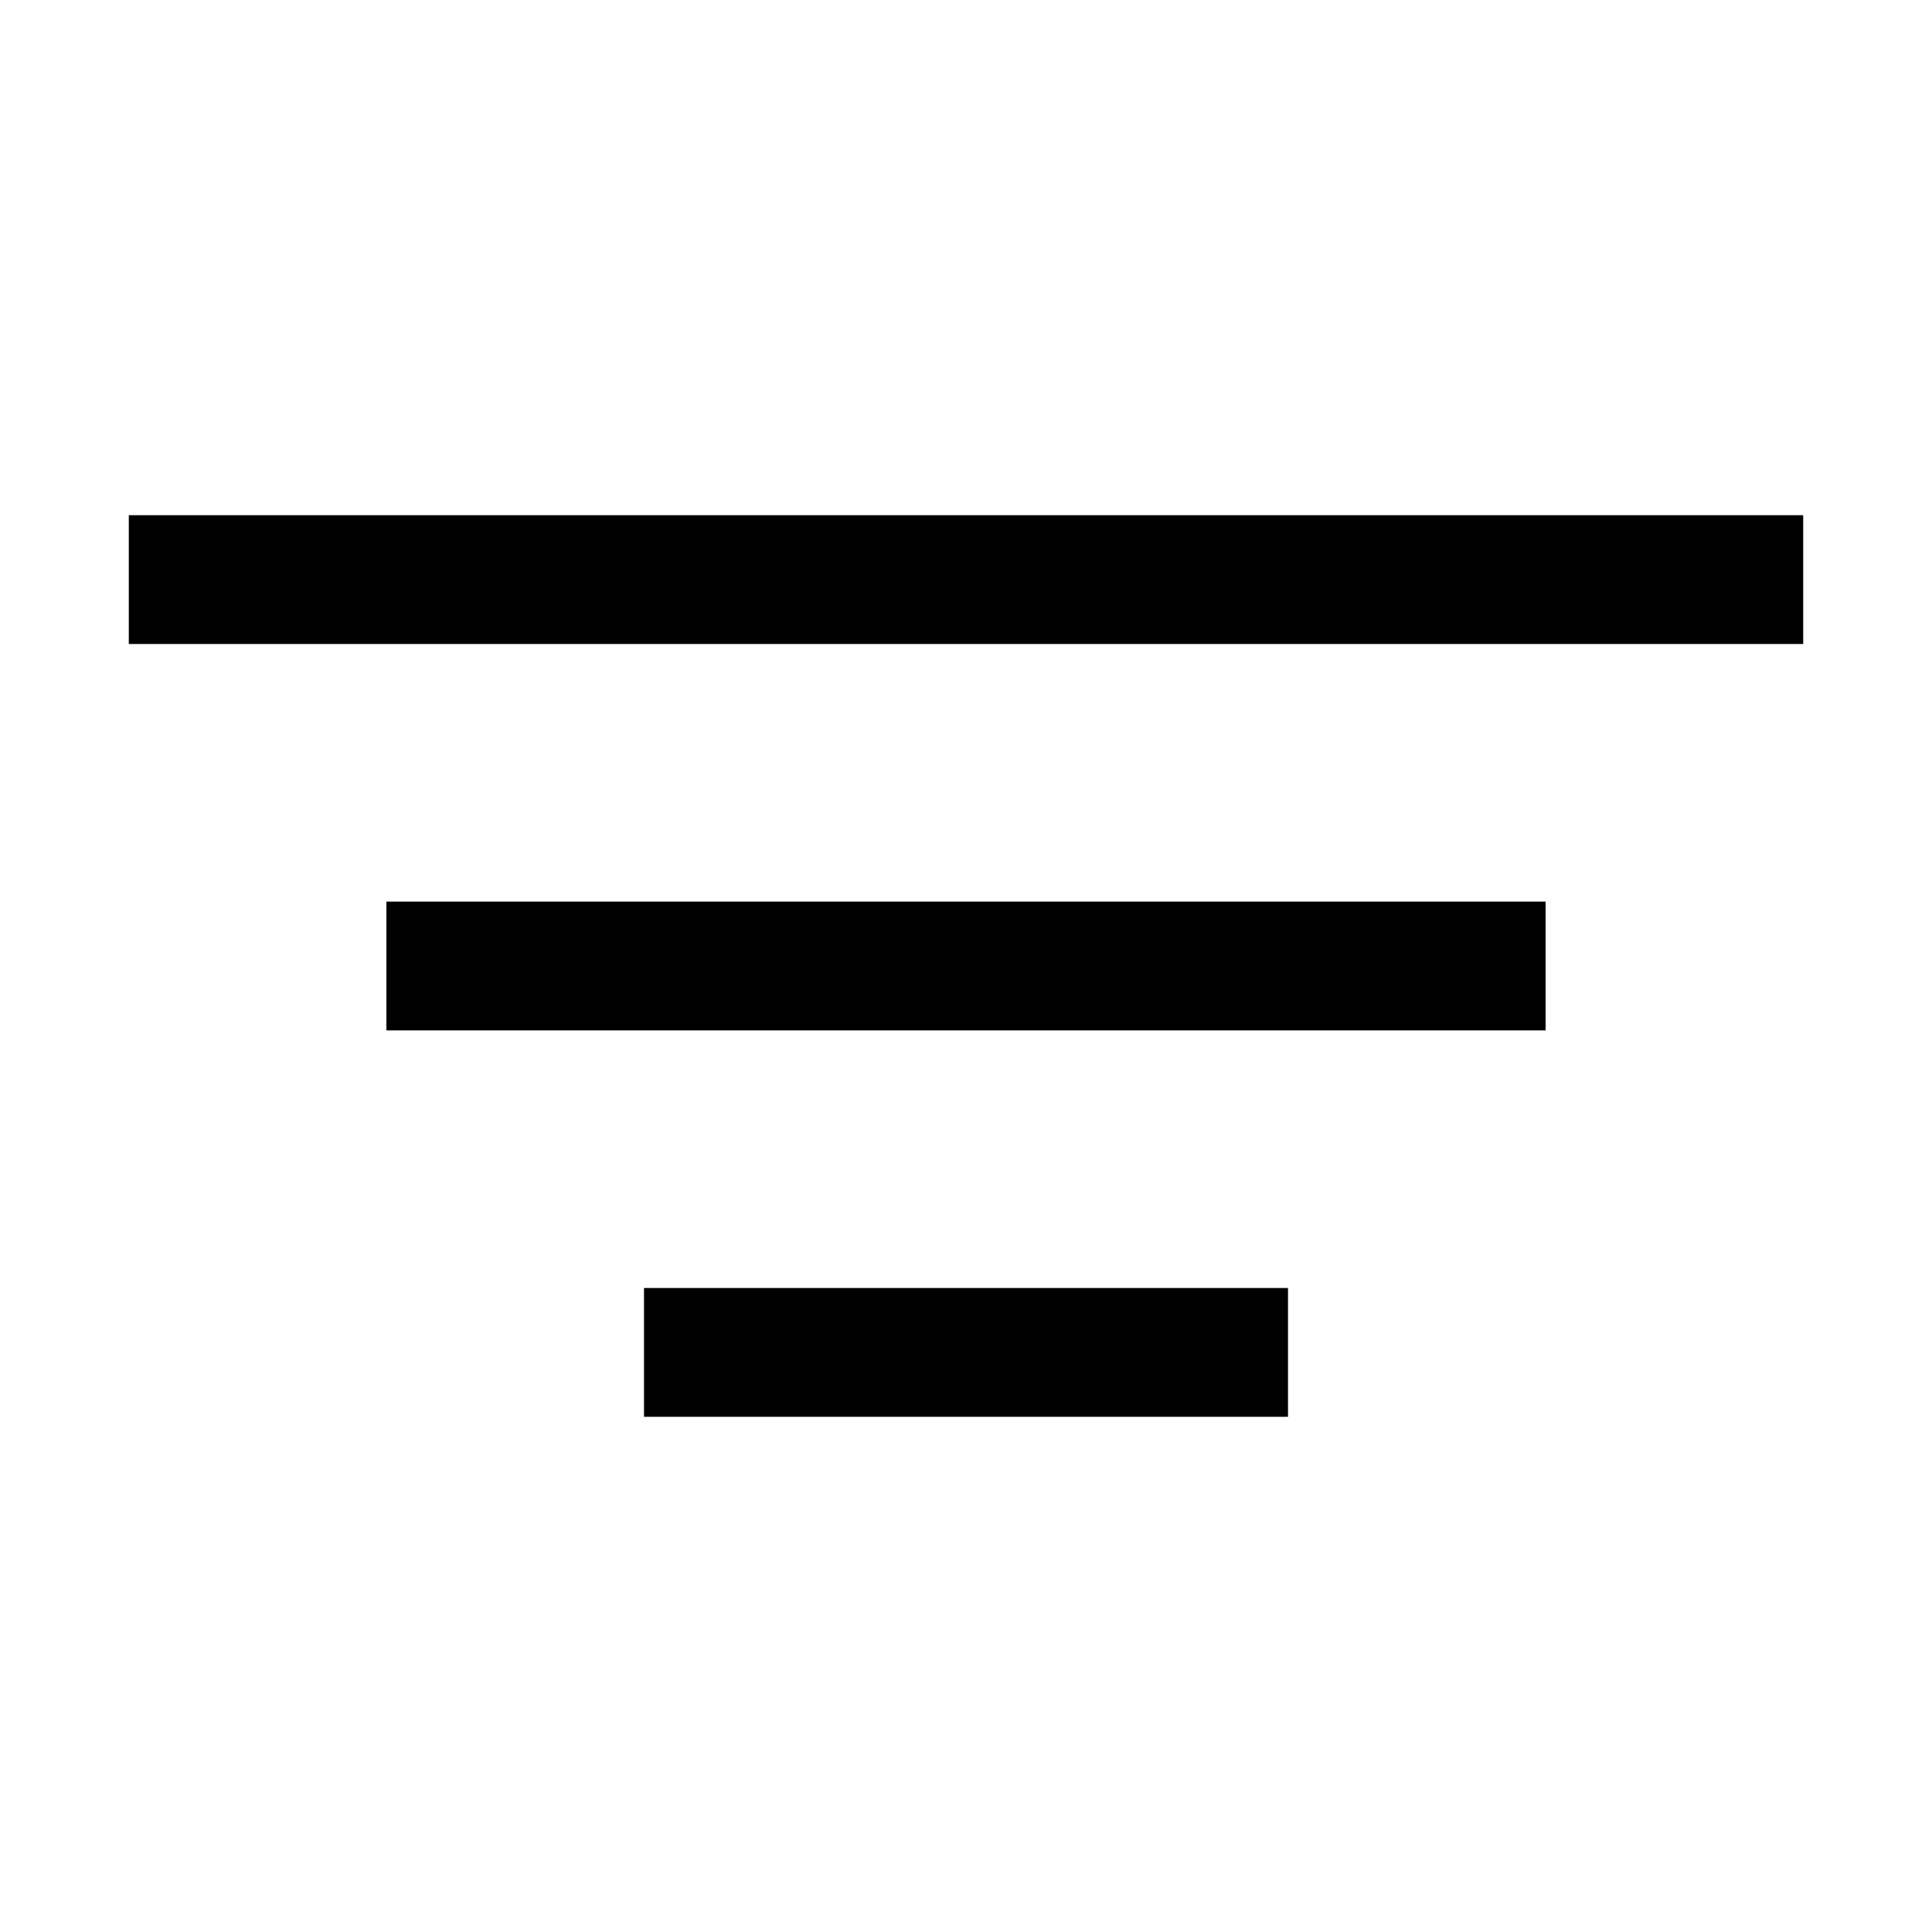
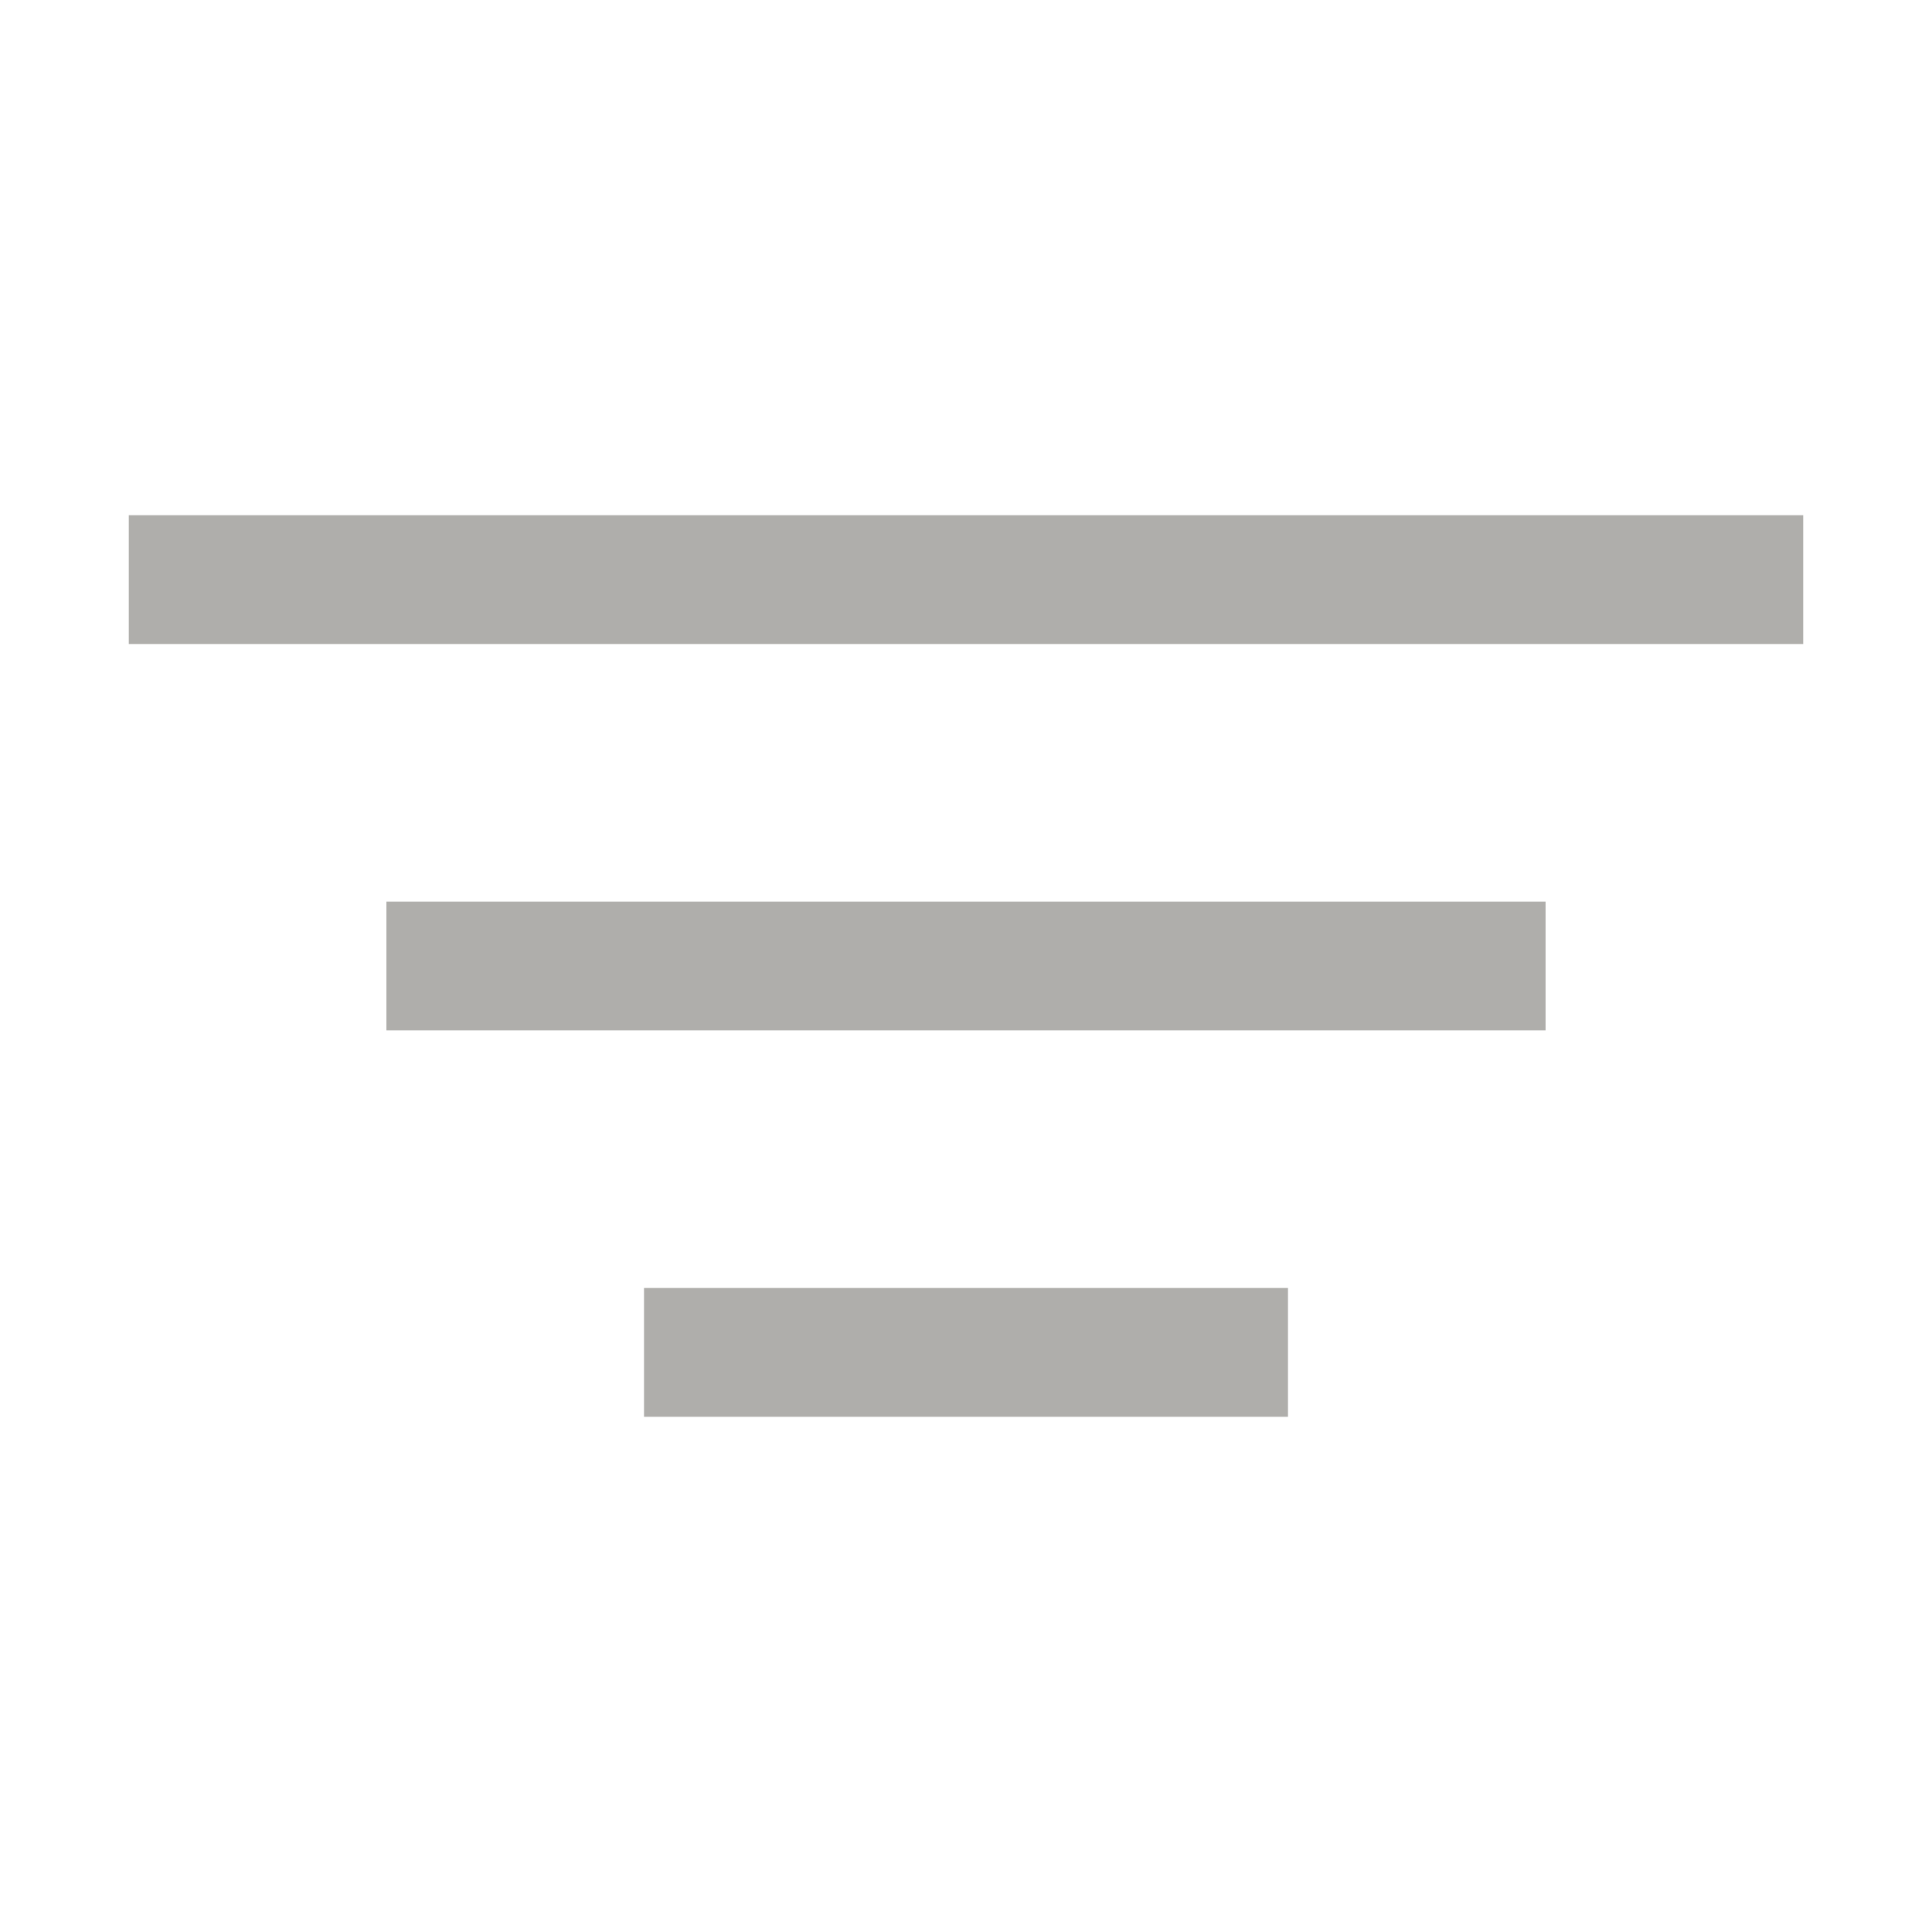
- <svg xmlns="http://www.w3.org/2000/svg" viewBox="0 0 30 30" style="width: 17px; height: 17px; display: block; fill: inherit; flex-shrink: 0; backface-visibility: hidden;">
-   <path d="M2,8 L2,10 L28,10 L28,8 L2,8 Z M10,20 L10,22 L20,22 L20,20 L10,20 Z M6,16 L24,16 L24,14 L6,14 L6,16 Z" />
+ <svg xmlns="http://www.w3.org/2000/svg" viewBox="0 0 30 30" style="width: 17px; height: 17px; display: block; flex-shrink: 0; backface-visibility: hidden;">
+   <path fill="rgba(55, 53, 47, 0.4)" d="M2,8 L2,10 L28,10 L28,8 L2,8 Z M10,20 L10,22 L20,22 L20,20 L10,20 Z M6,16 L24,16 L24,14 L6,14 L6,16 Z" />
</svg>
